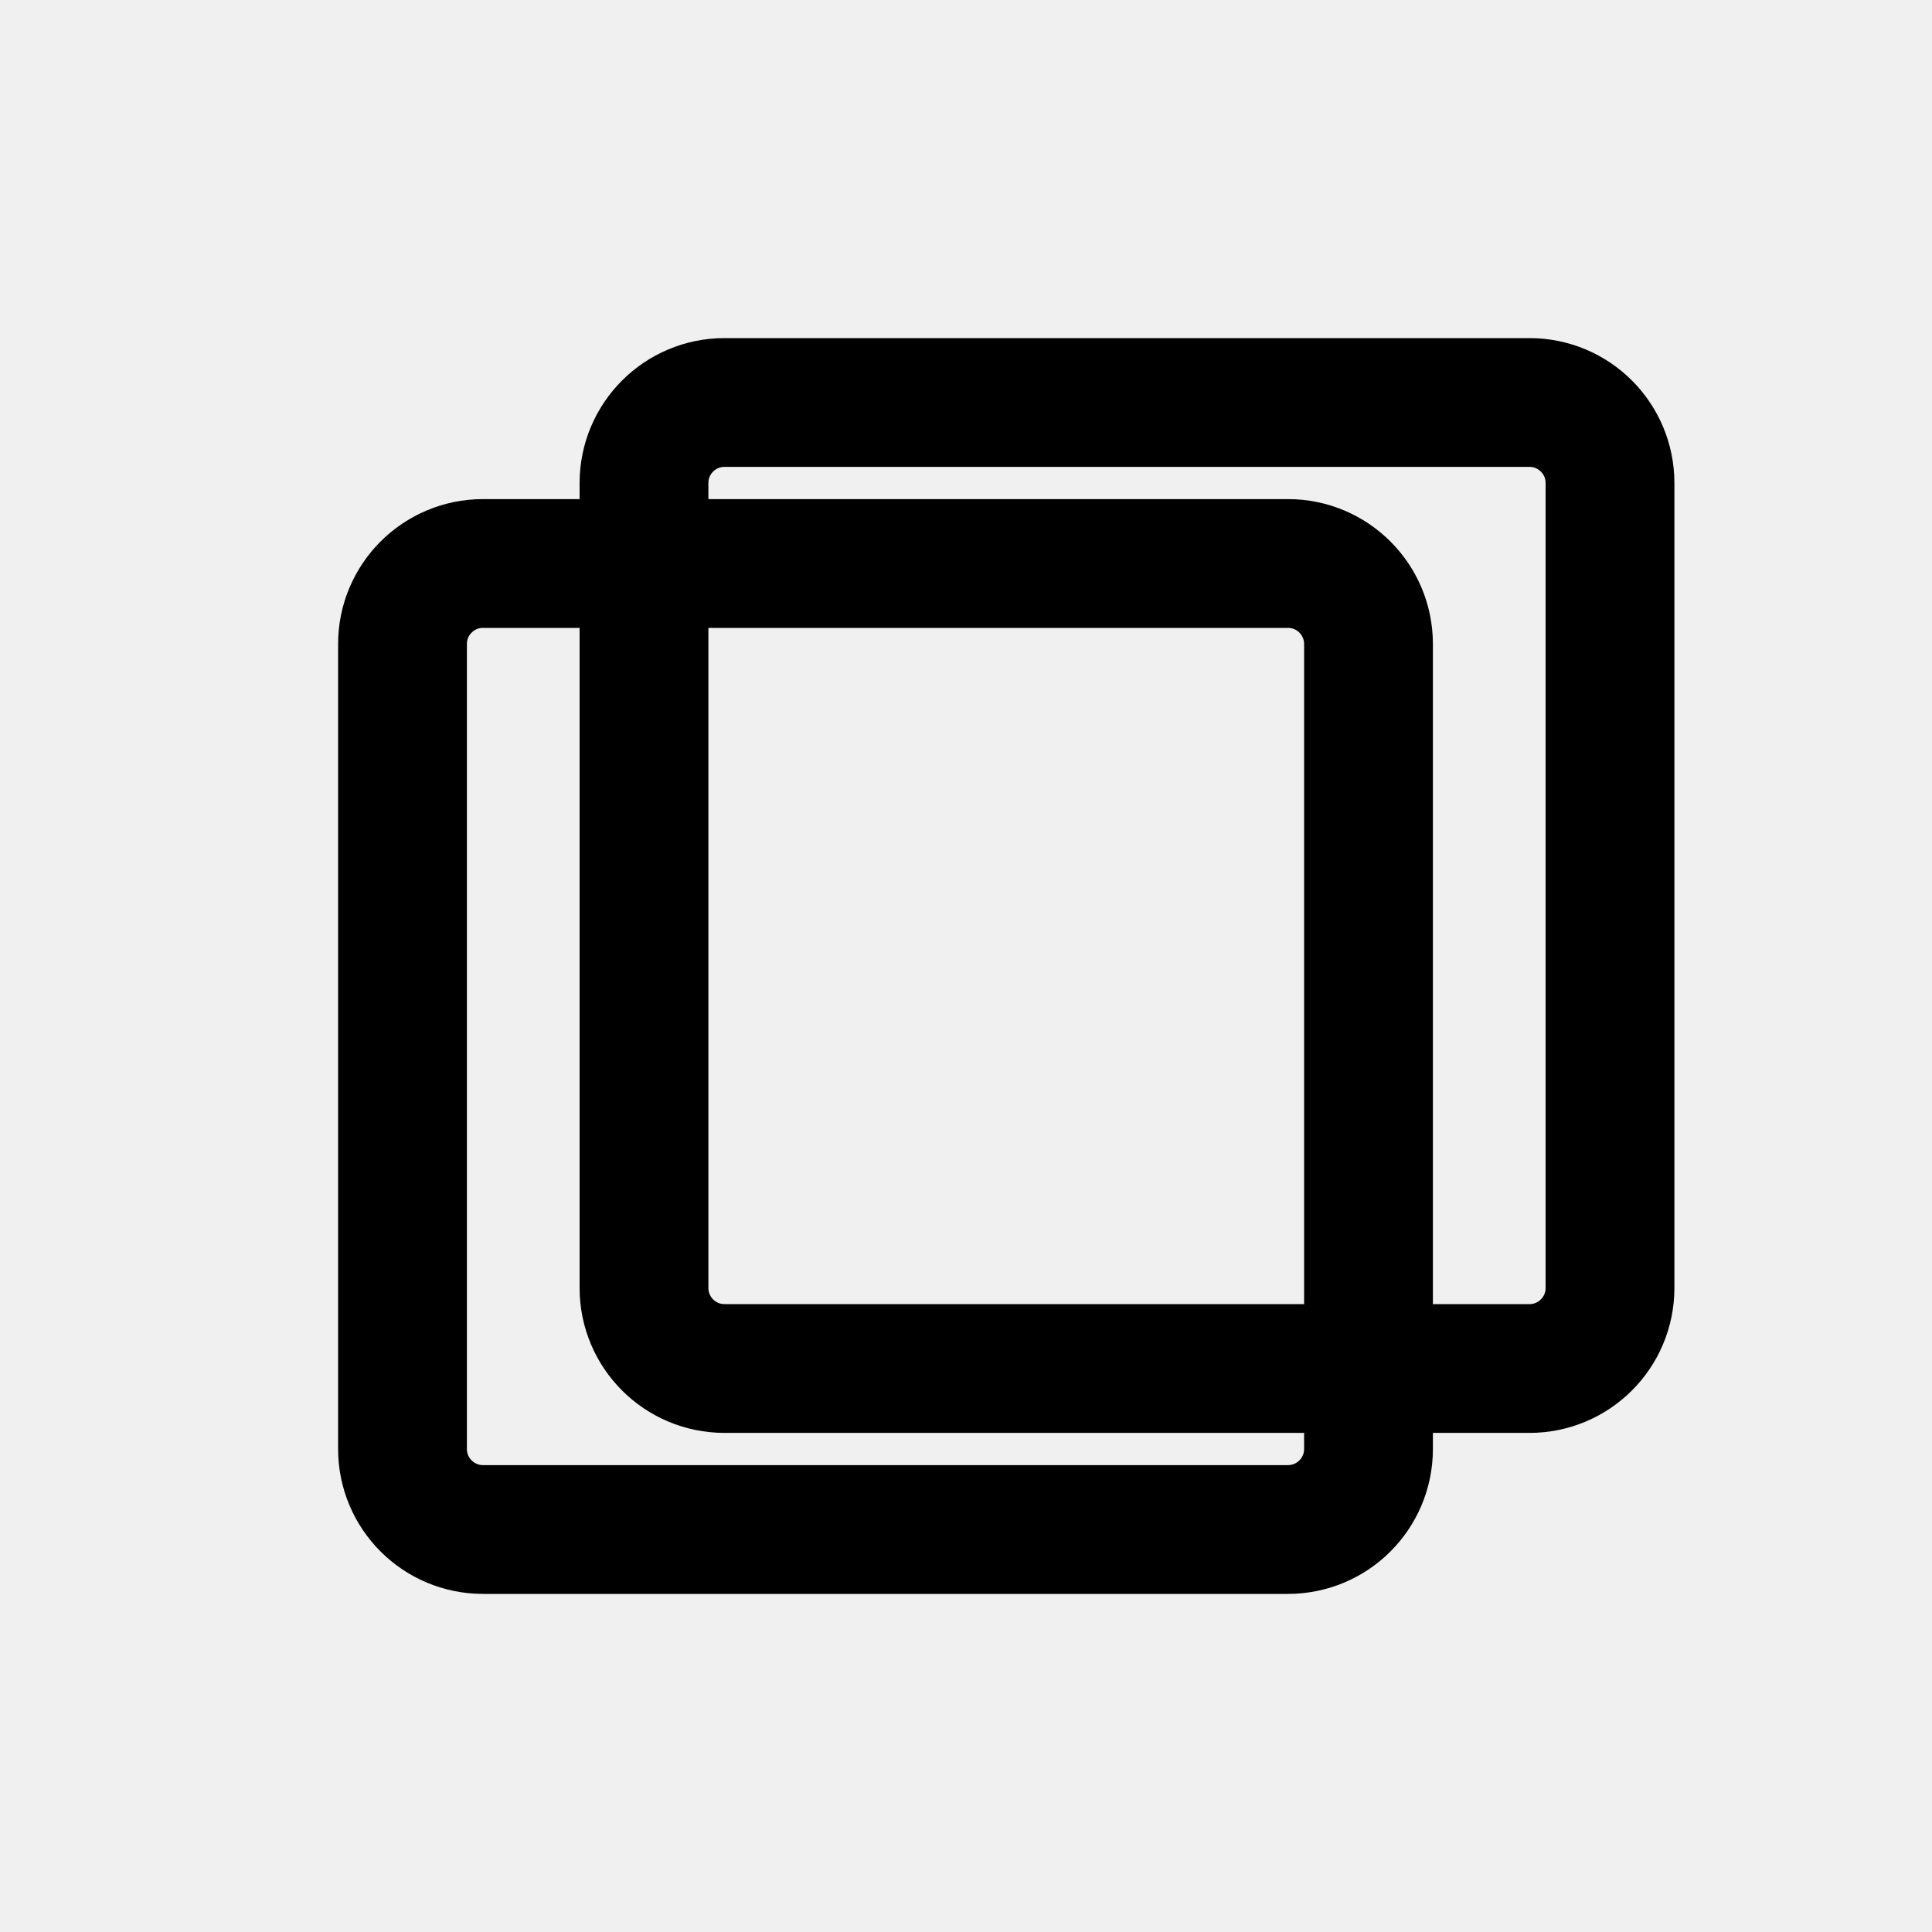
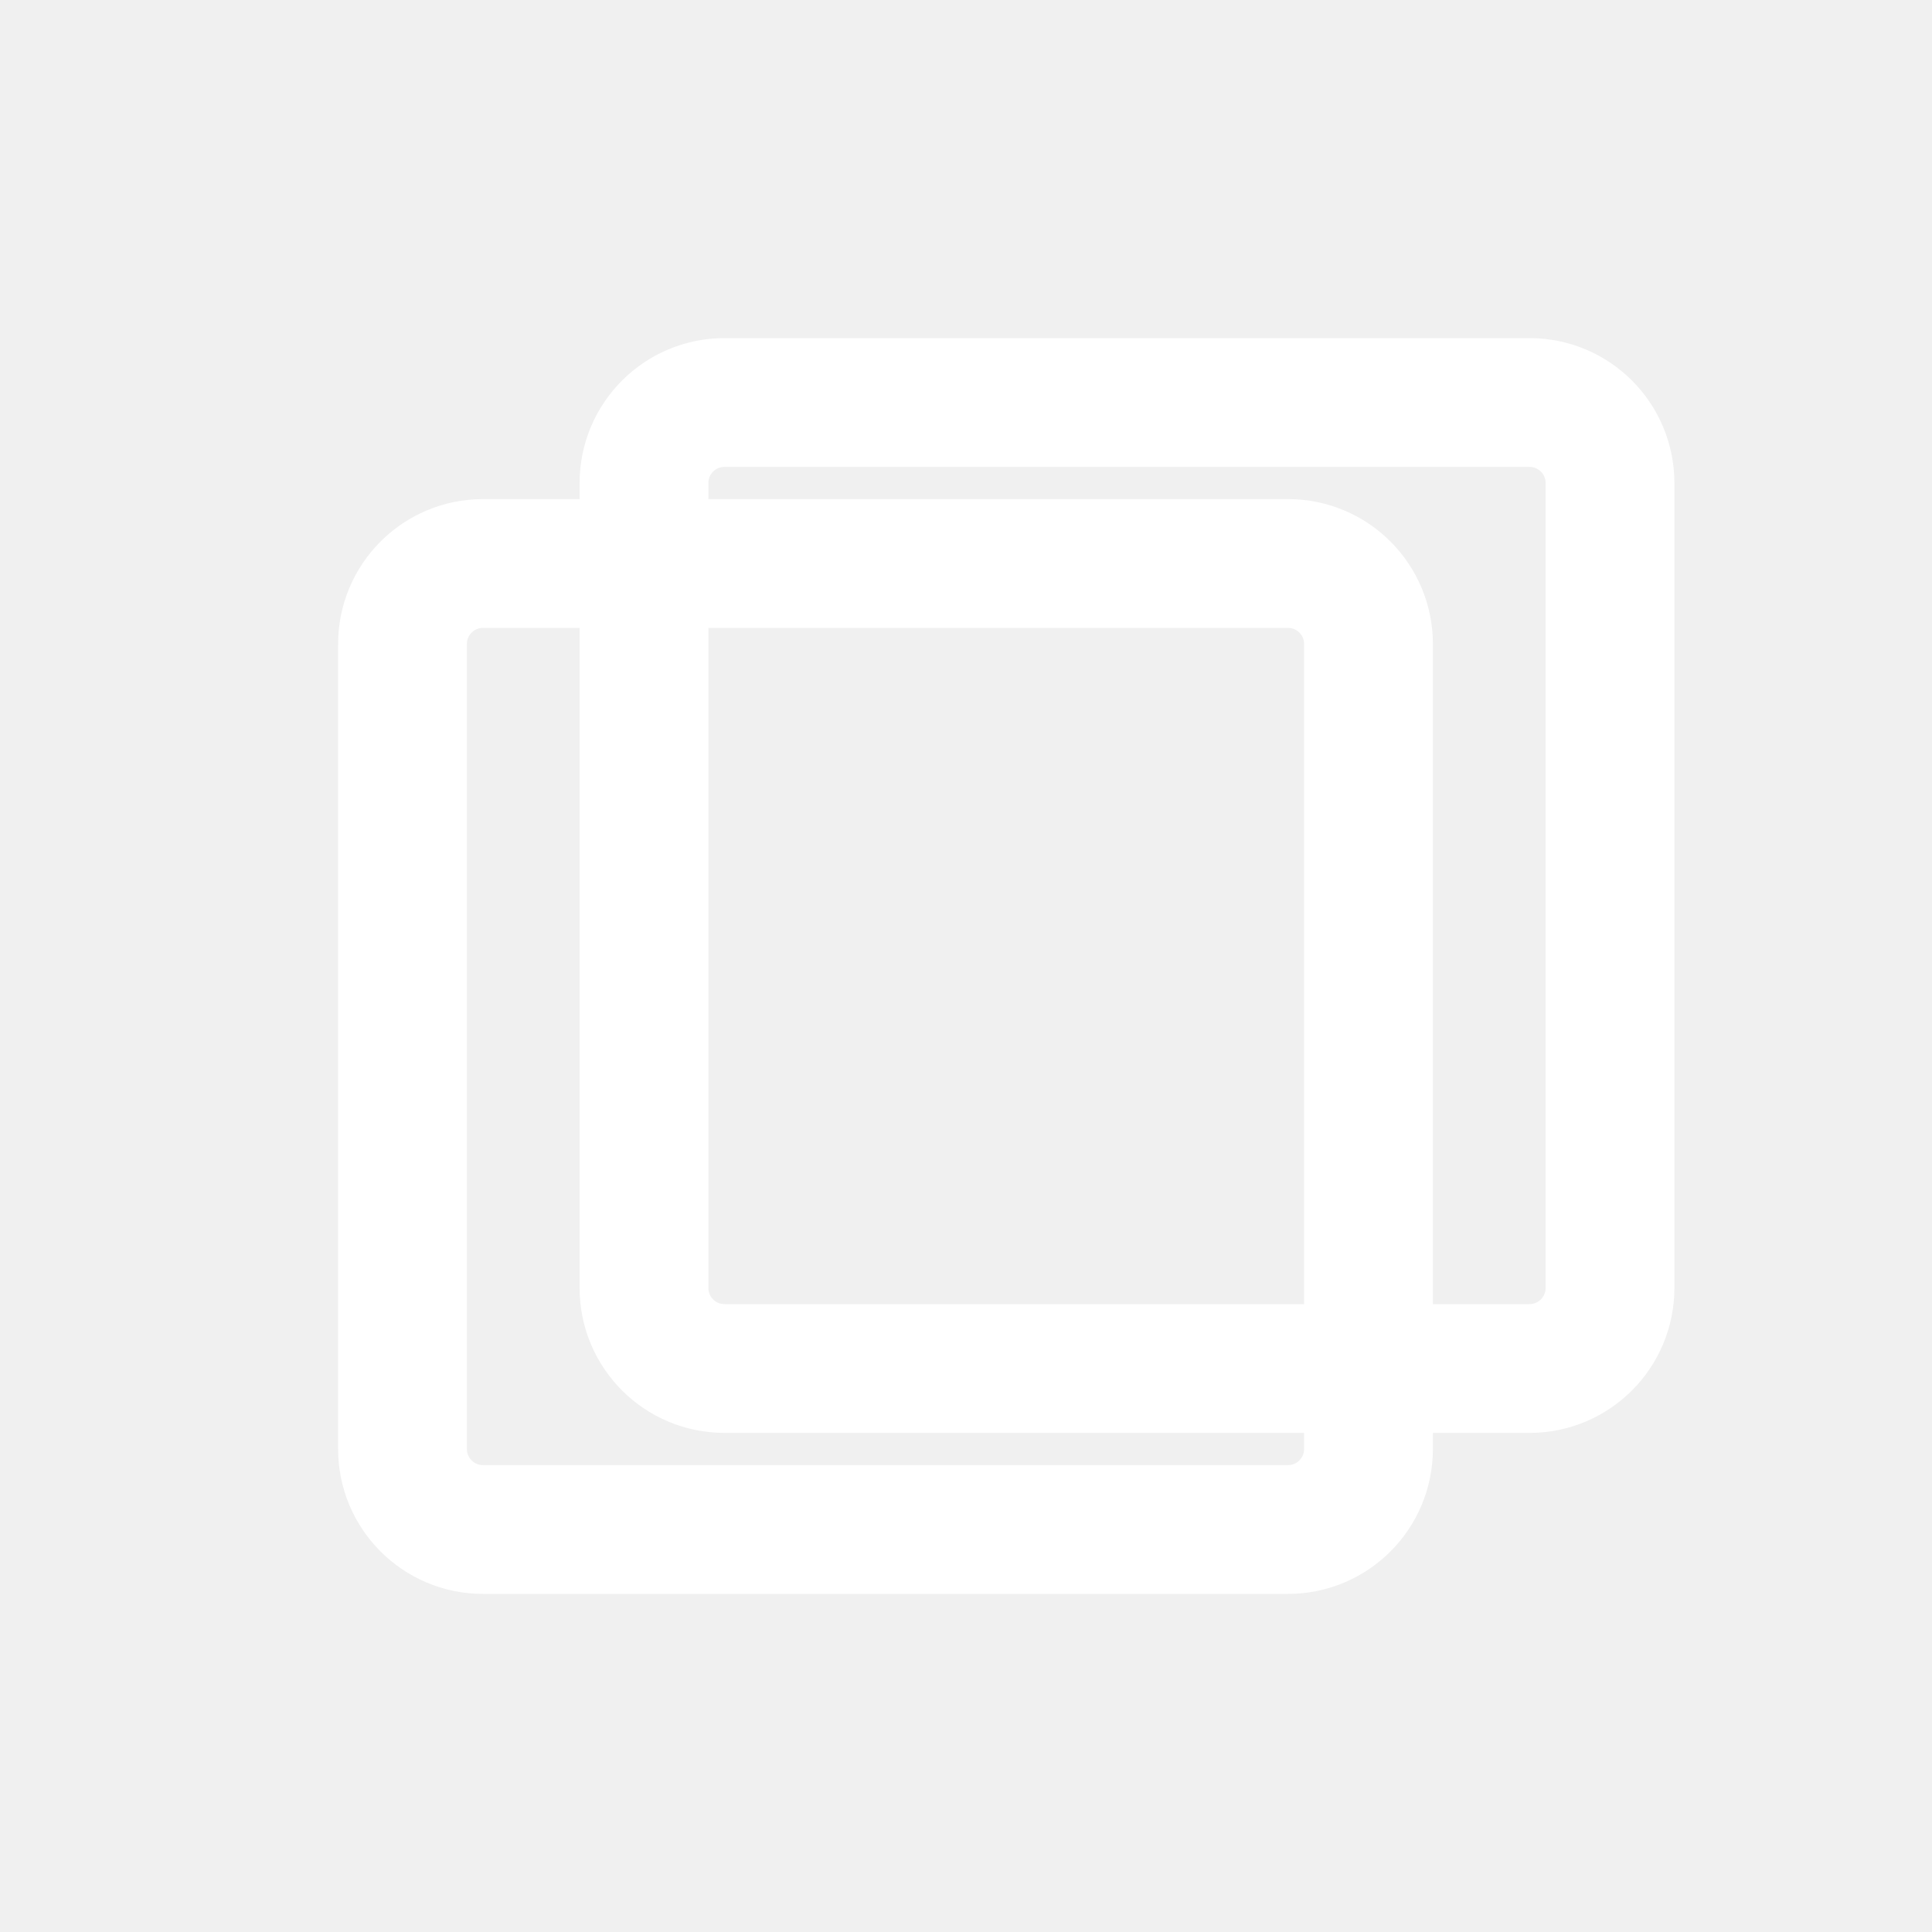
- <svg xmlns="http://www.w3.org/2000/svg" width="24" height="24" viewBox="0 0 24 24" fill="none" stroke="currentColor" stroke-width="1.6" stroke-linecap="round" stroke-linejoin="round">
+ <svg xmlns="http://www.w3.org/2000/svg" width="24" height="24" viewBox="0 0 24 24" fill="none" stroke="#ffffff" stroke-width="1.6" stroke-linecap="round" stroke-linejoin="round">
  <rect x="5" y="7" width="12" height="12" rx="1" />
  <rect x="8" y="5" width="12" height="12" rx="1" />
</svg>
